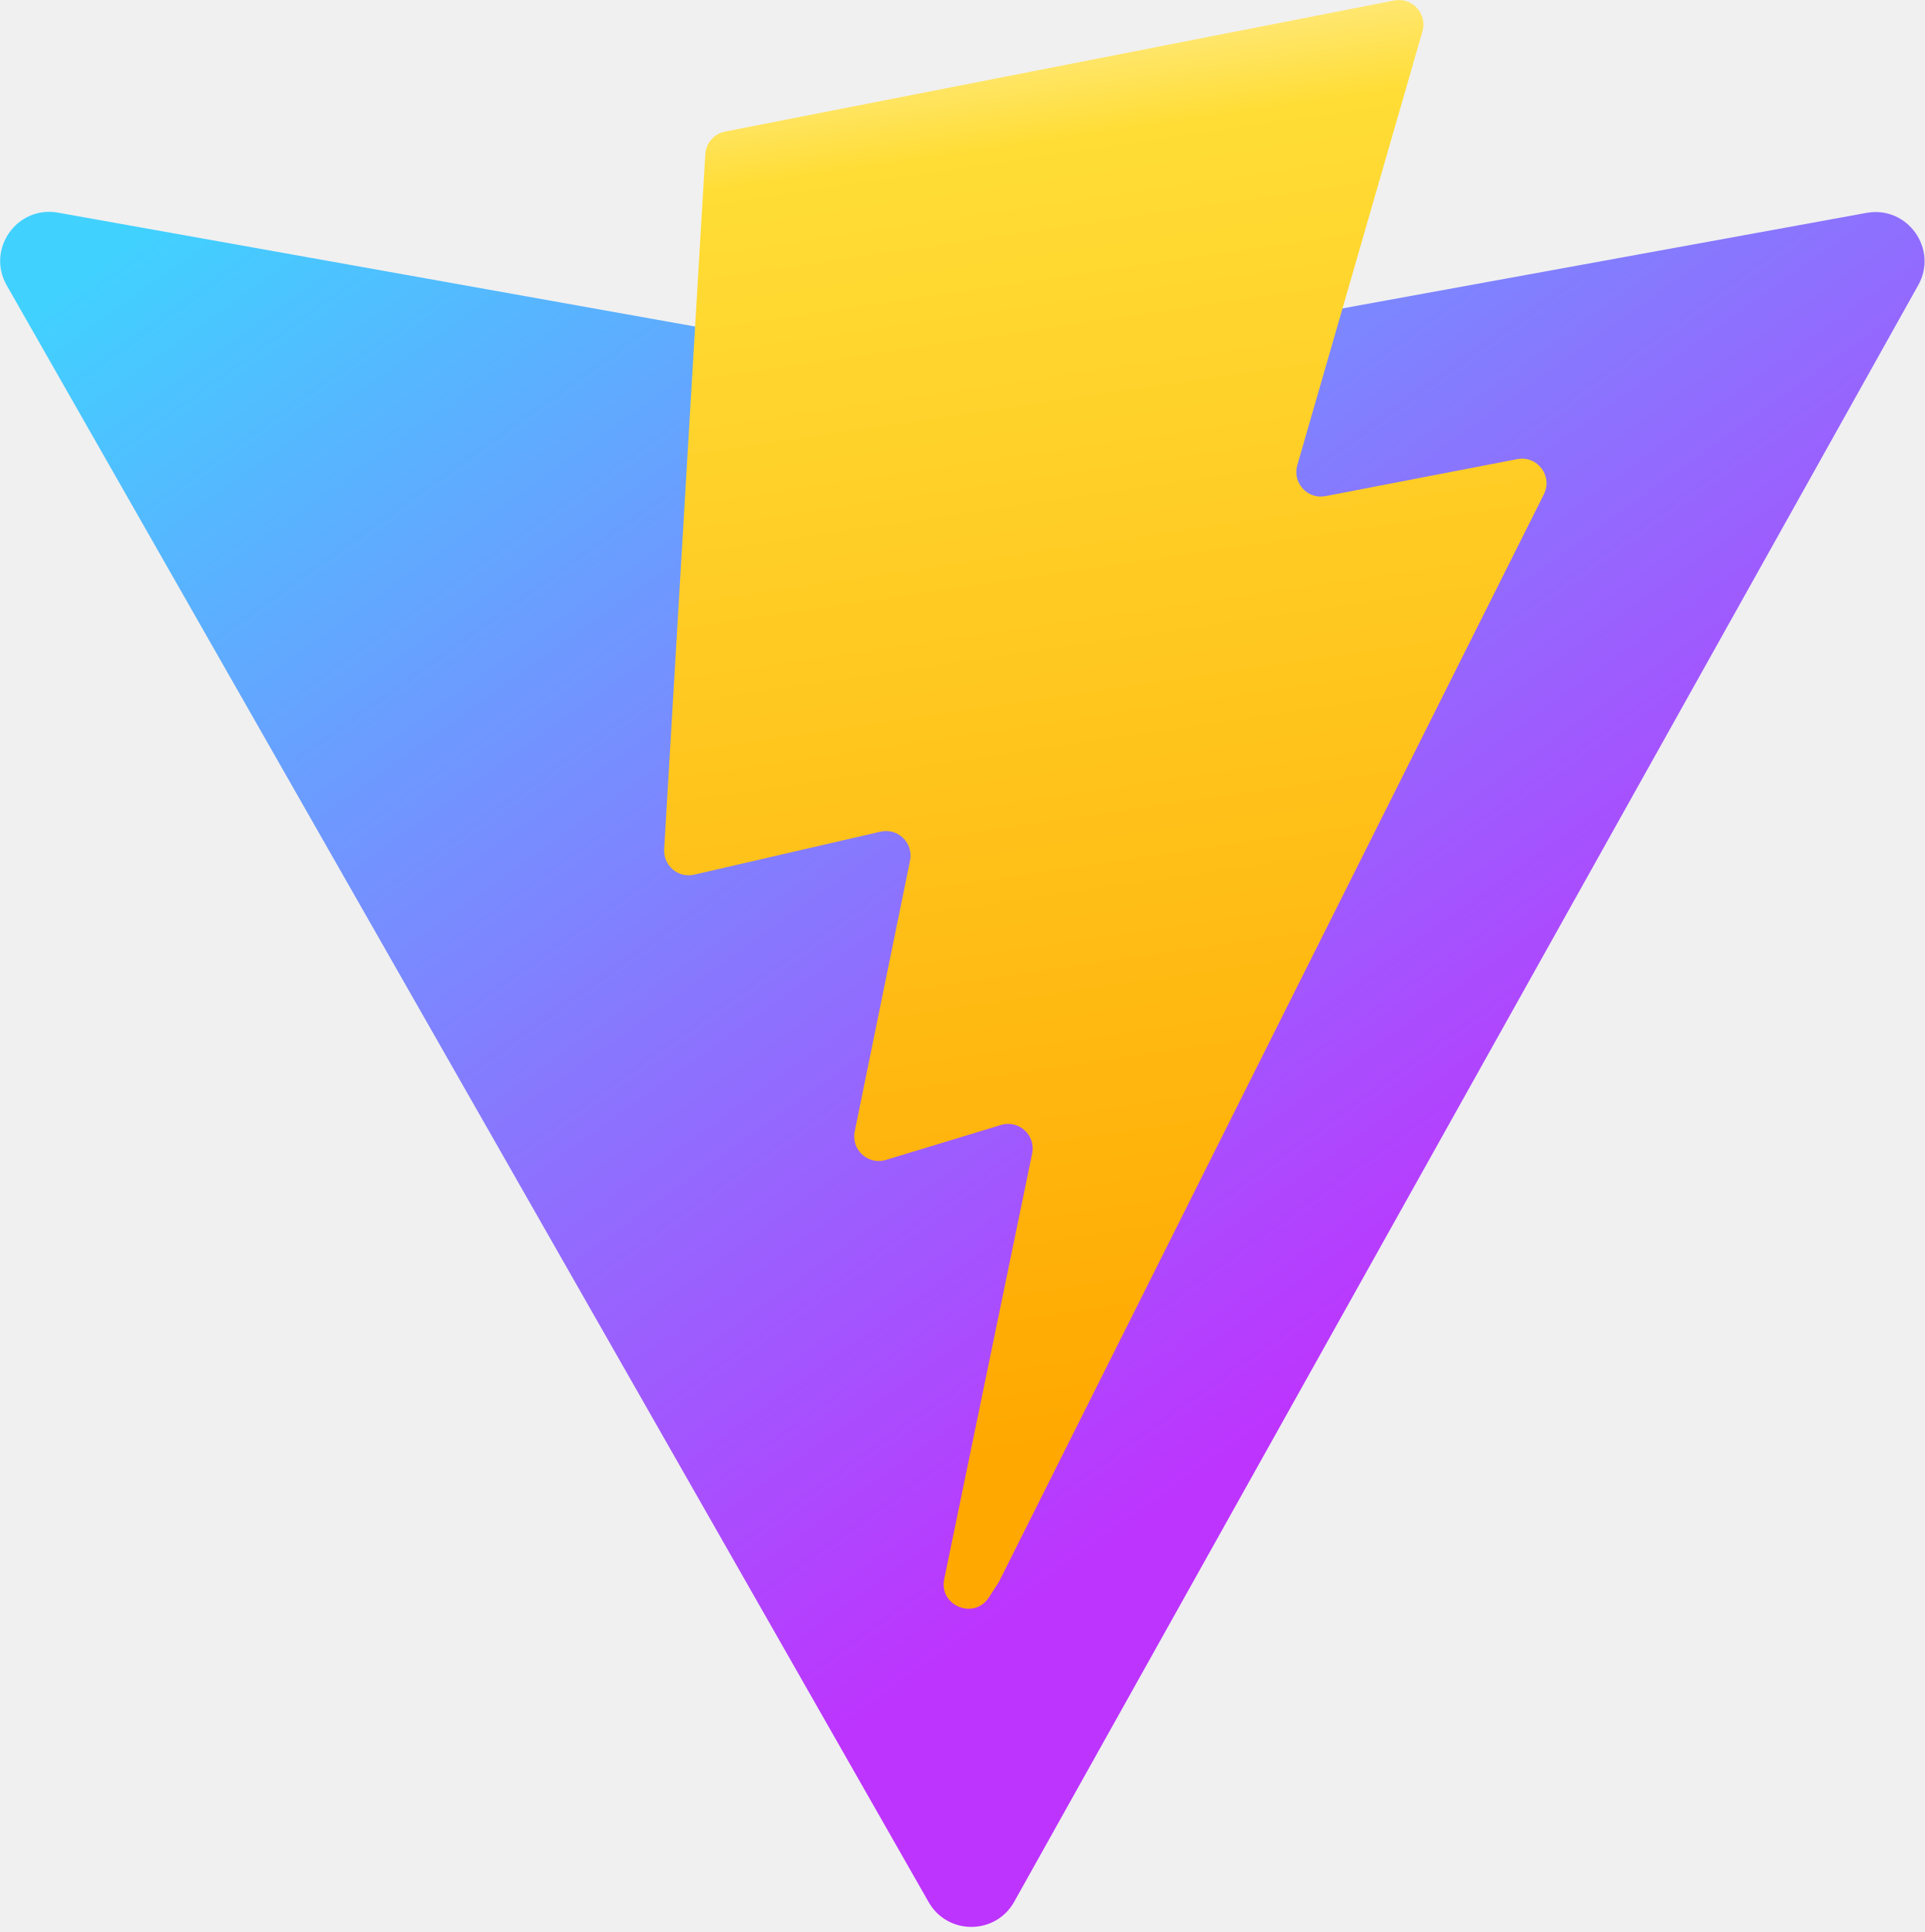
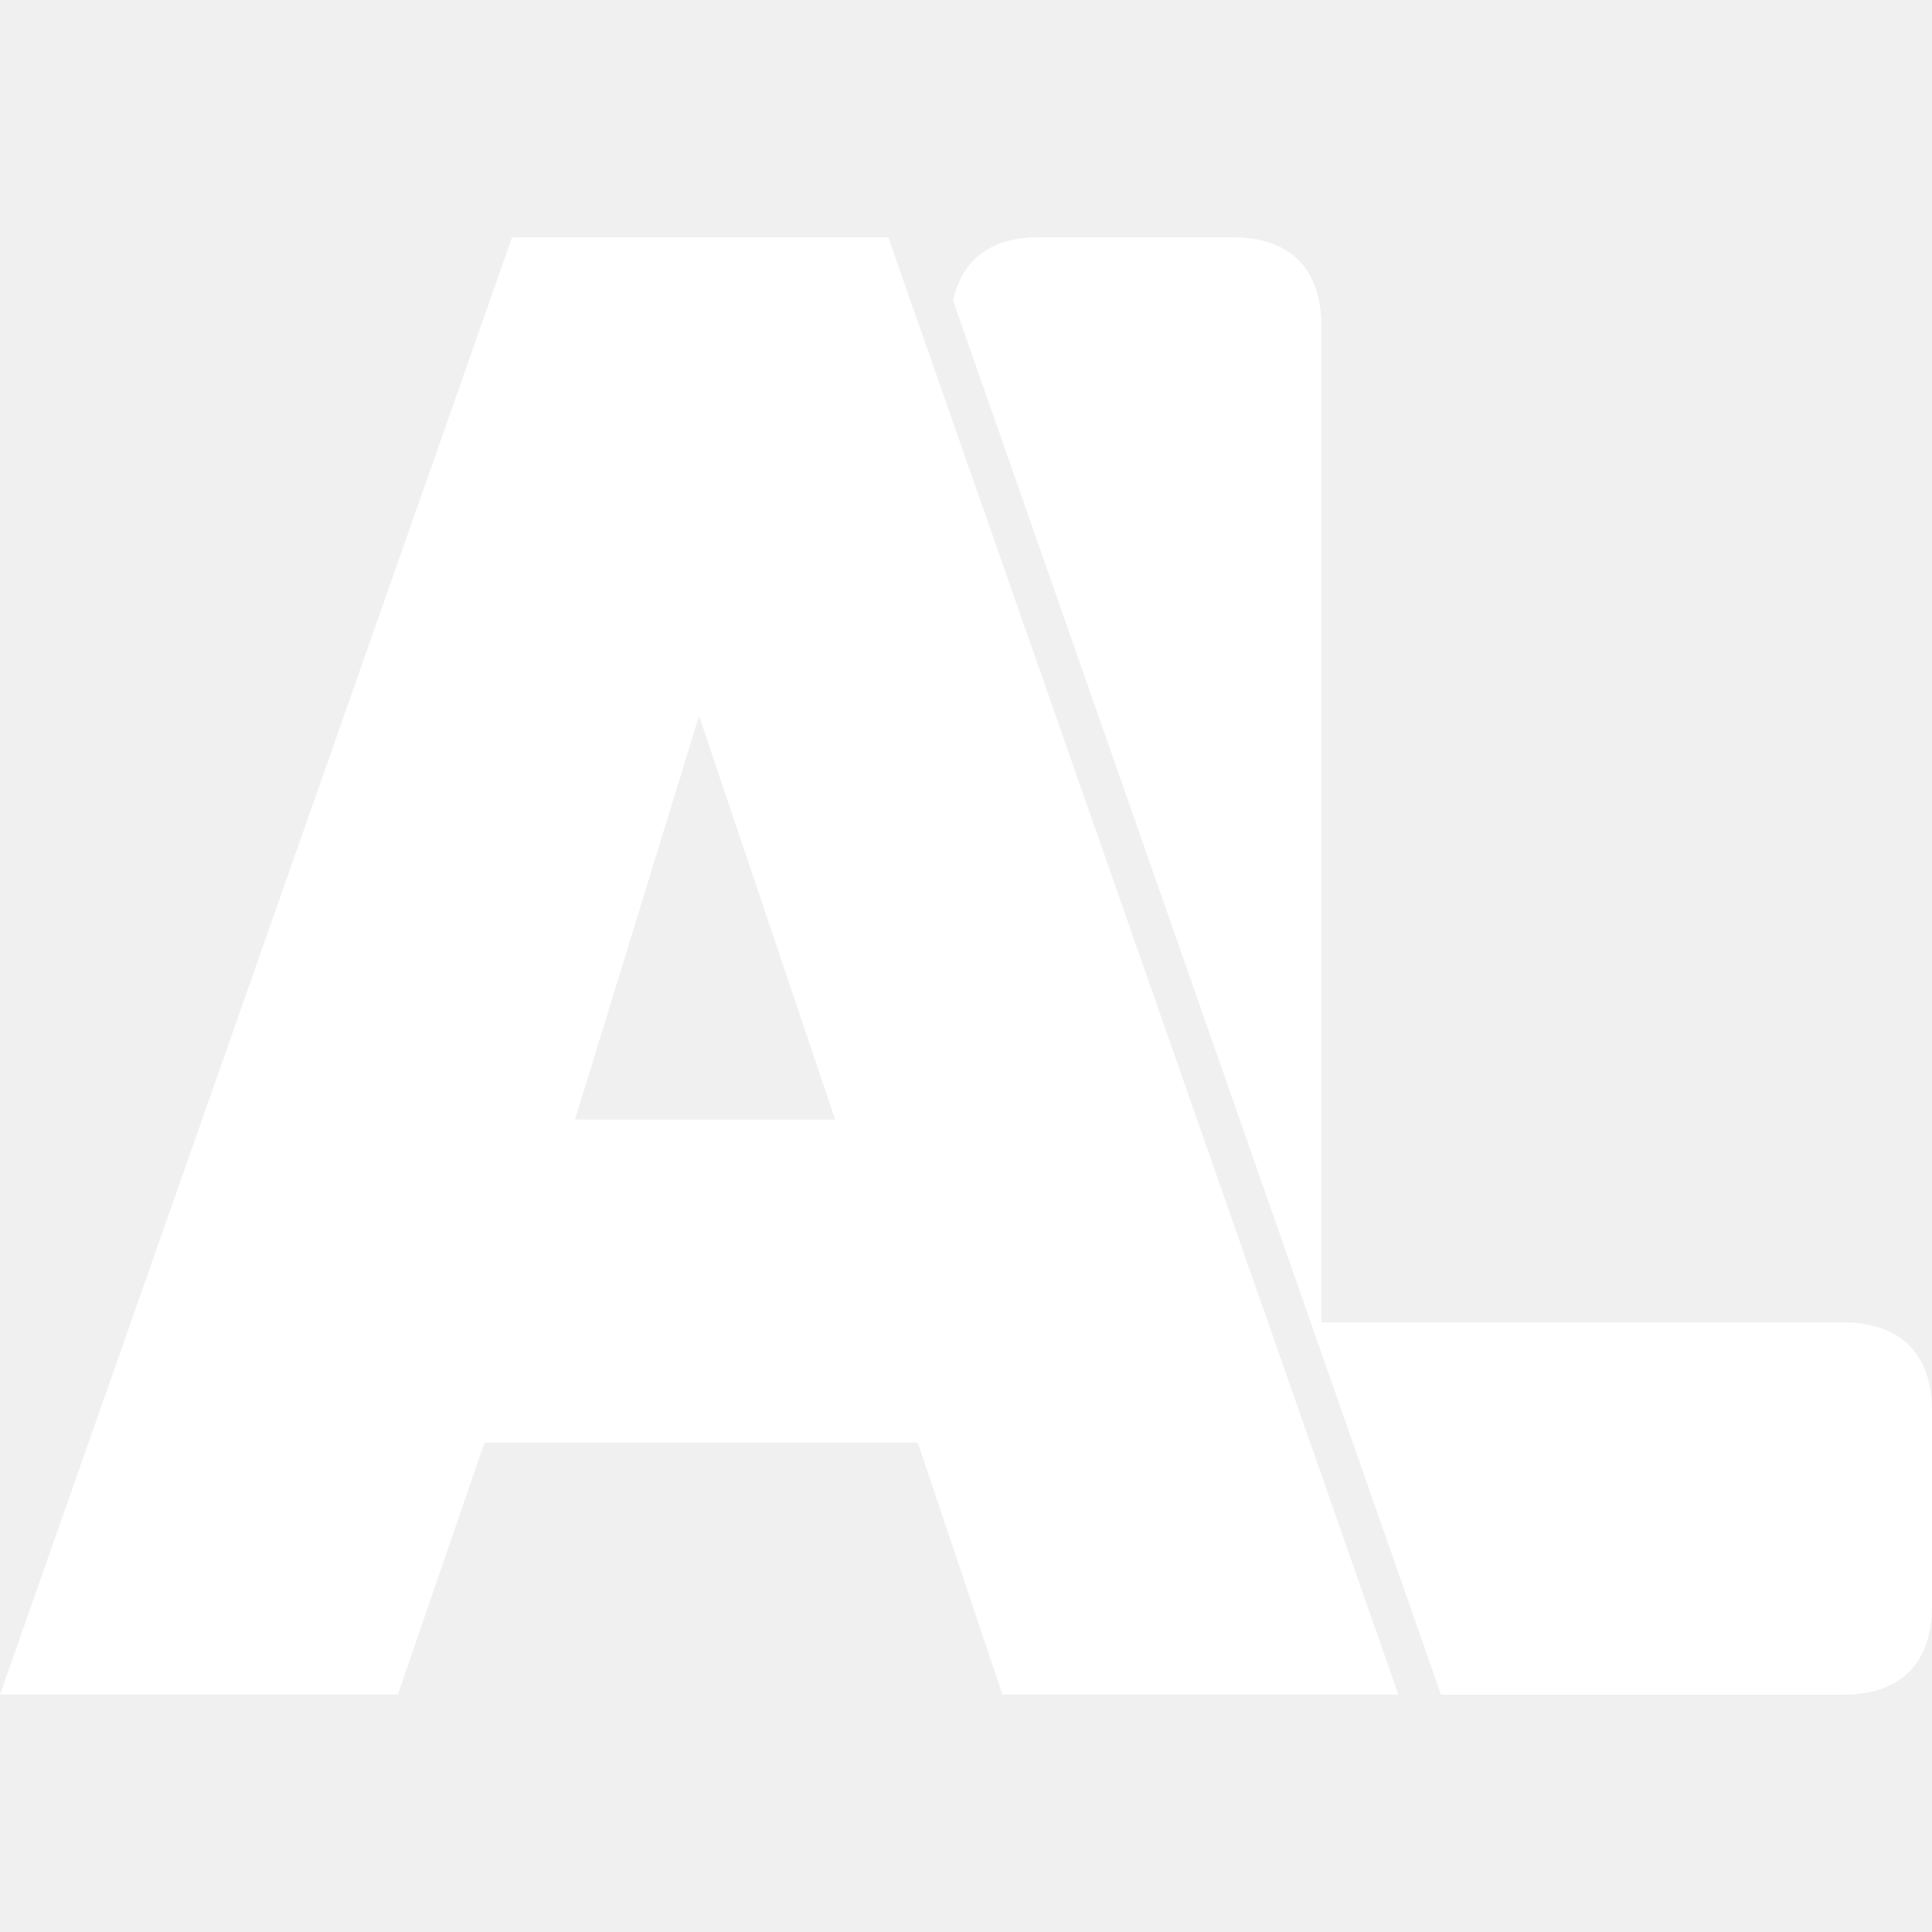
- <svg xmlns="http://www.w3.org/2000/svg" aria-hidden="true" role="img" class="iconify iconify--logos" width="31.88" height="32" preserveAspectRatio="xMidYMid meet" viewBox="0 0 256 257">
-   <defs>
-     <linearGradient id="IconifyId1813088fe1fbc01fb466" x1="-.828%" x2="57.636%" y1="7.652%" y2="78.411%">
-       <stop offset="0%" stop-color="#41D1FF" />
-       <stop offset="100%" stop-color="#BD34FE" />
-     </linearGradient>
-     <linearGradient id="IconifyId1813088fe1fbc01fb467" x1="43.376%" x2="50.316%" y1="2.242%" y2="89.03%">
-       <stop offset="0%" stop-color="#FFEA83" />
-       <stop offset="8.333%" stop-color="#FFDD35" />
-       <stop offset="100%" stop-color="#FFA800" />
-     </linearGradient>
-   </defs>
-   <path fill="url(#IconifyId1813088fe1fbc01fb466)" d="M255.153 37.938L134.897 252.976c-2.483 4.44-8.862 4.466-11.382.048L.875 37.958c-2.746-4.814 1.371-10.646 6.827-9.67l120.385 21.517a6.537 6.537 0 0 0 2.322-.004l117.867-21.483c5.438-.991 9.574 4.796 6.877 9.62Z" />
-   <path fill="url(#IconifyId1813088fe1fbc01fb467)" d="M185.432.063L96.44 17.501a3.268 3.268 0 0 0-2.634 3.014l-5.474 92.456a3.268 3.268 0 0 0 3.997 3.378l24.777-5.718c2.318-.535 4.413 1.507 3.936 3.838l-7.361 36.047c-.495 2.426 1.782 4.5 4.151 3.78l15.304-4.649c2.372-.72 4.652 1.36 4.15 3.788l-11.698 56.621c-.732 3.542 3.979 5.473 5.943 2.437l1.313-2.028l72.516-144.72c1.215-2.423-.88-5.186-3.54-4.672l-25.505 4.922c-2.396.462-4.435-1.77-3.759-4.114l16.646-57.705c.677-2.35-1.37-4.583-3.769-4.113Z" />
+ <svg xmlns="http://www.w3.org/2000/svg" width="1em" height="1em" viewBox="0 0 24 24">
+   <path fill="#ffffff" d="M24 17.53v2.421c0 .71-.391 1.101-1.1 1.101h-5l-.057-.165L11.84 3.736c.106-.502.46-.788 1.053-.788h2.422c.71 0 1.1.391 1.1 1.1v12.38H22.9c.71 0 1.1.392 1.1 1.101zM11.034 2.947l6.337 18.104h-4.918l-1.052-3.131H6.019l-1.077 3.131H0L6.361 2.948h4.673zm-.66 10.96l-1.69-5.014l-1.541 5.015h3.23z" />
</svg>
